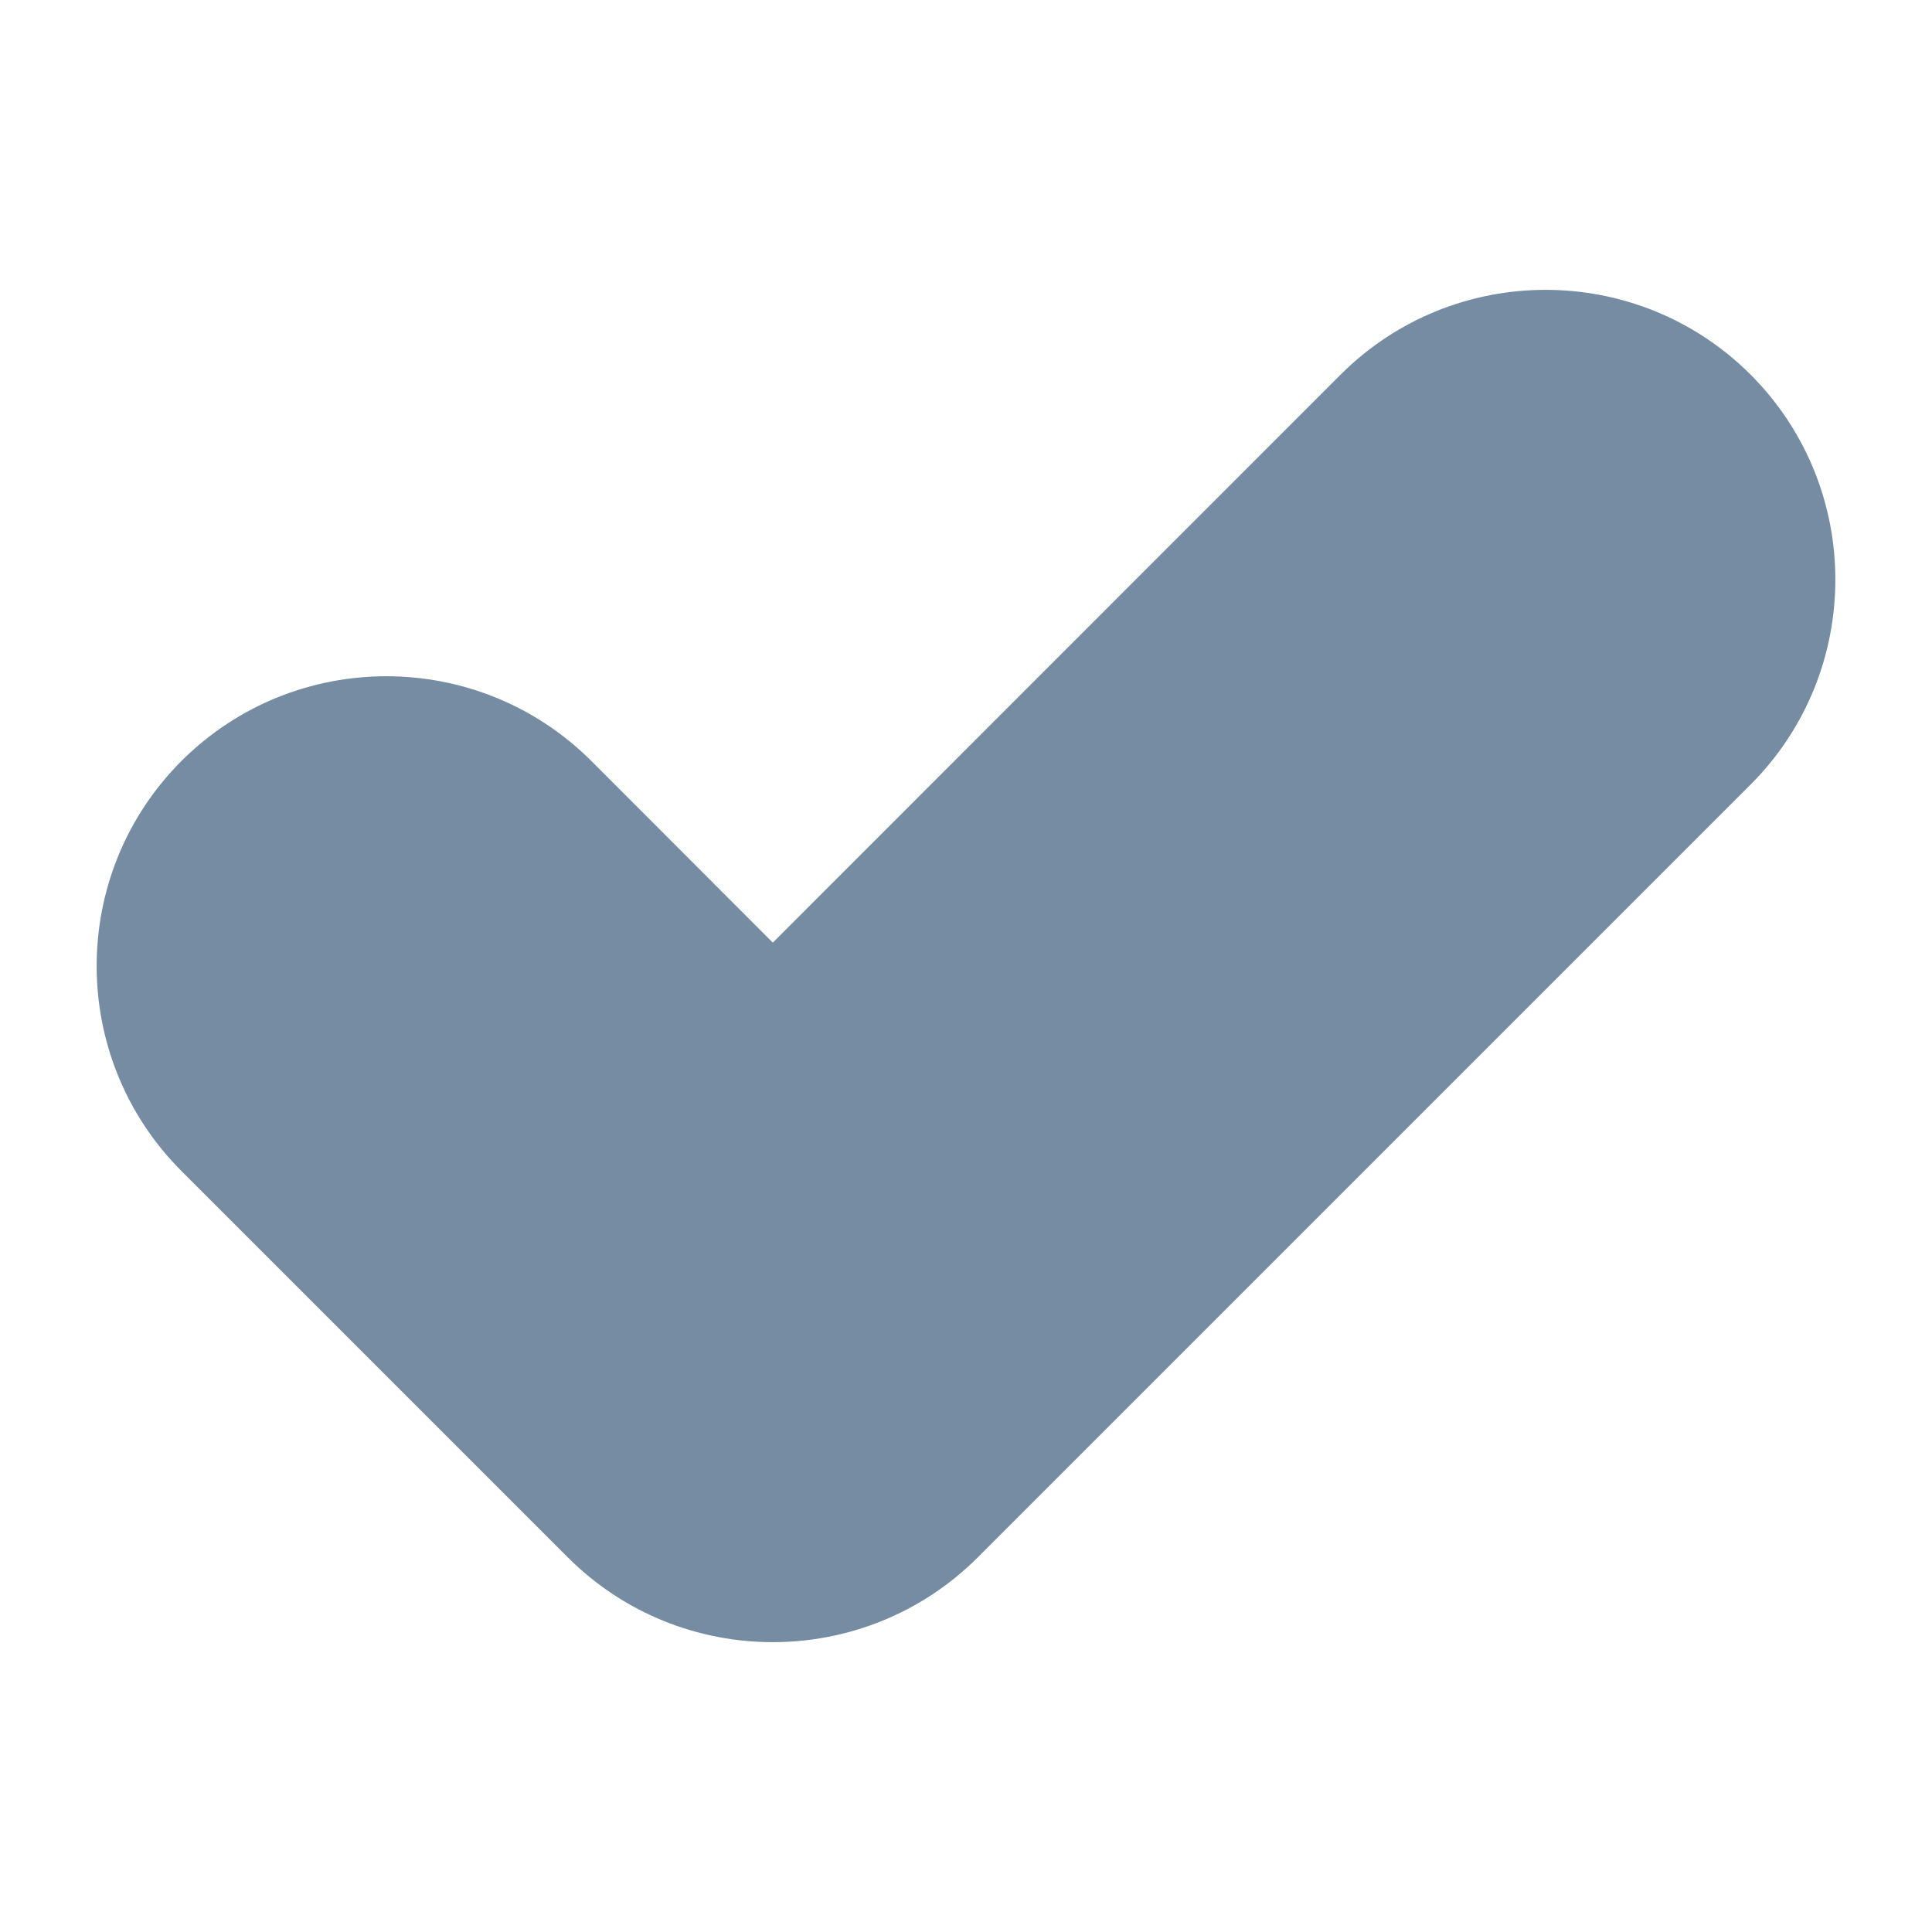
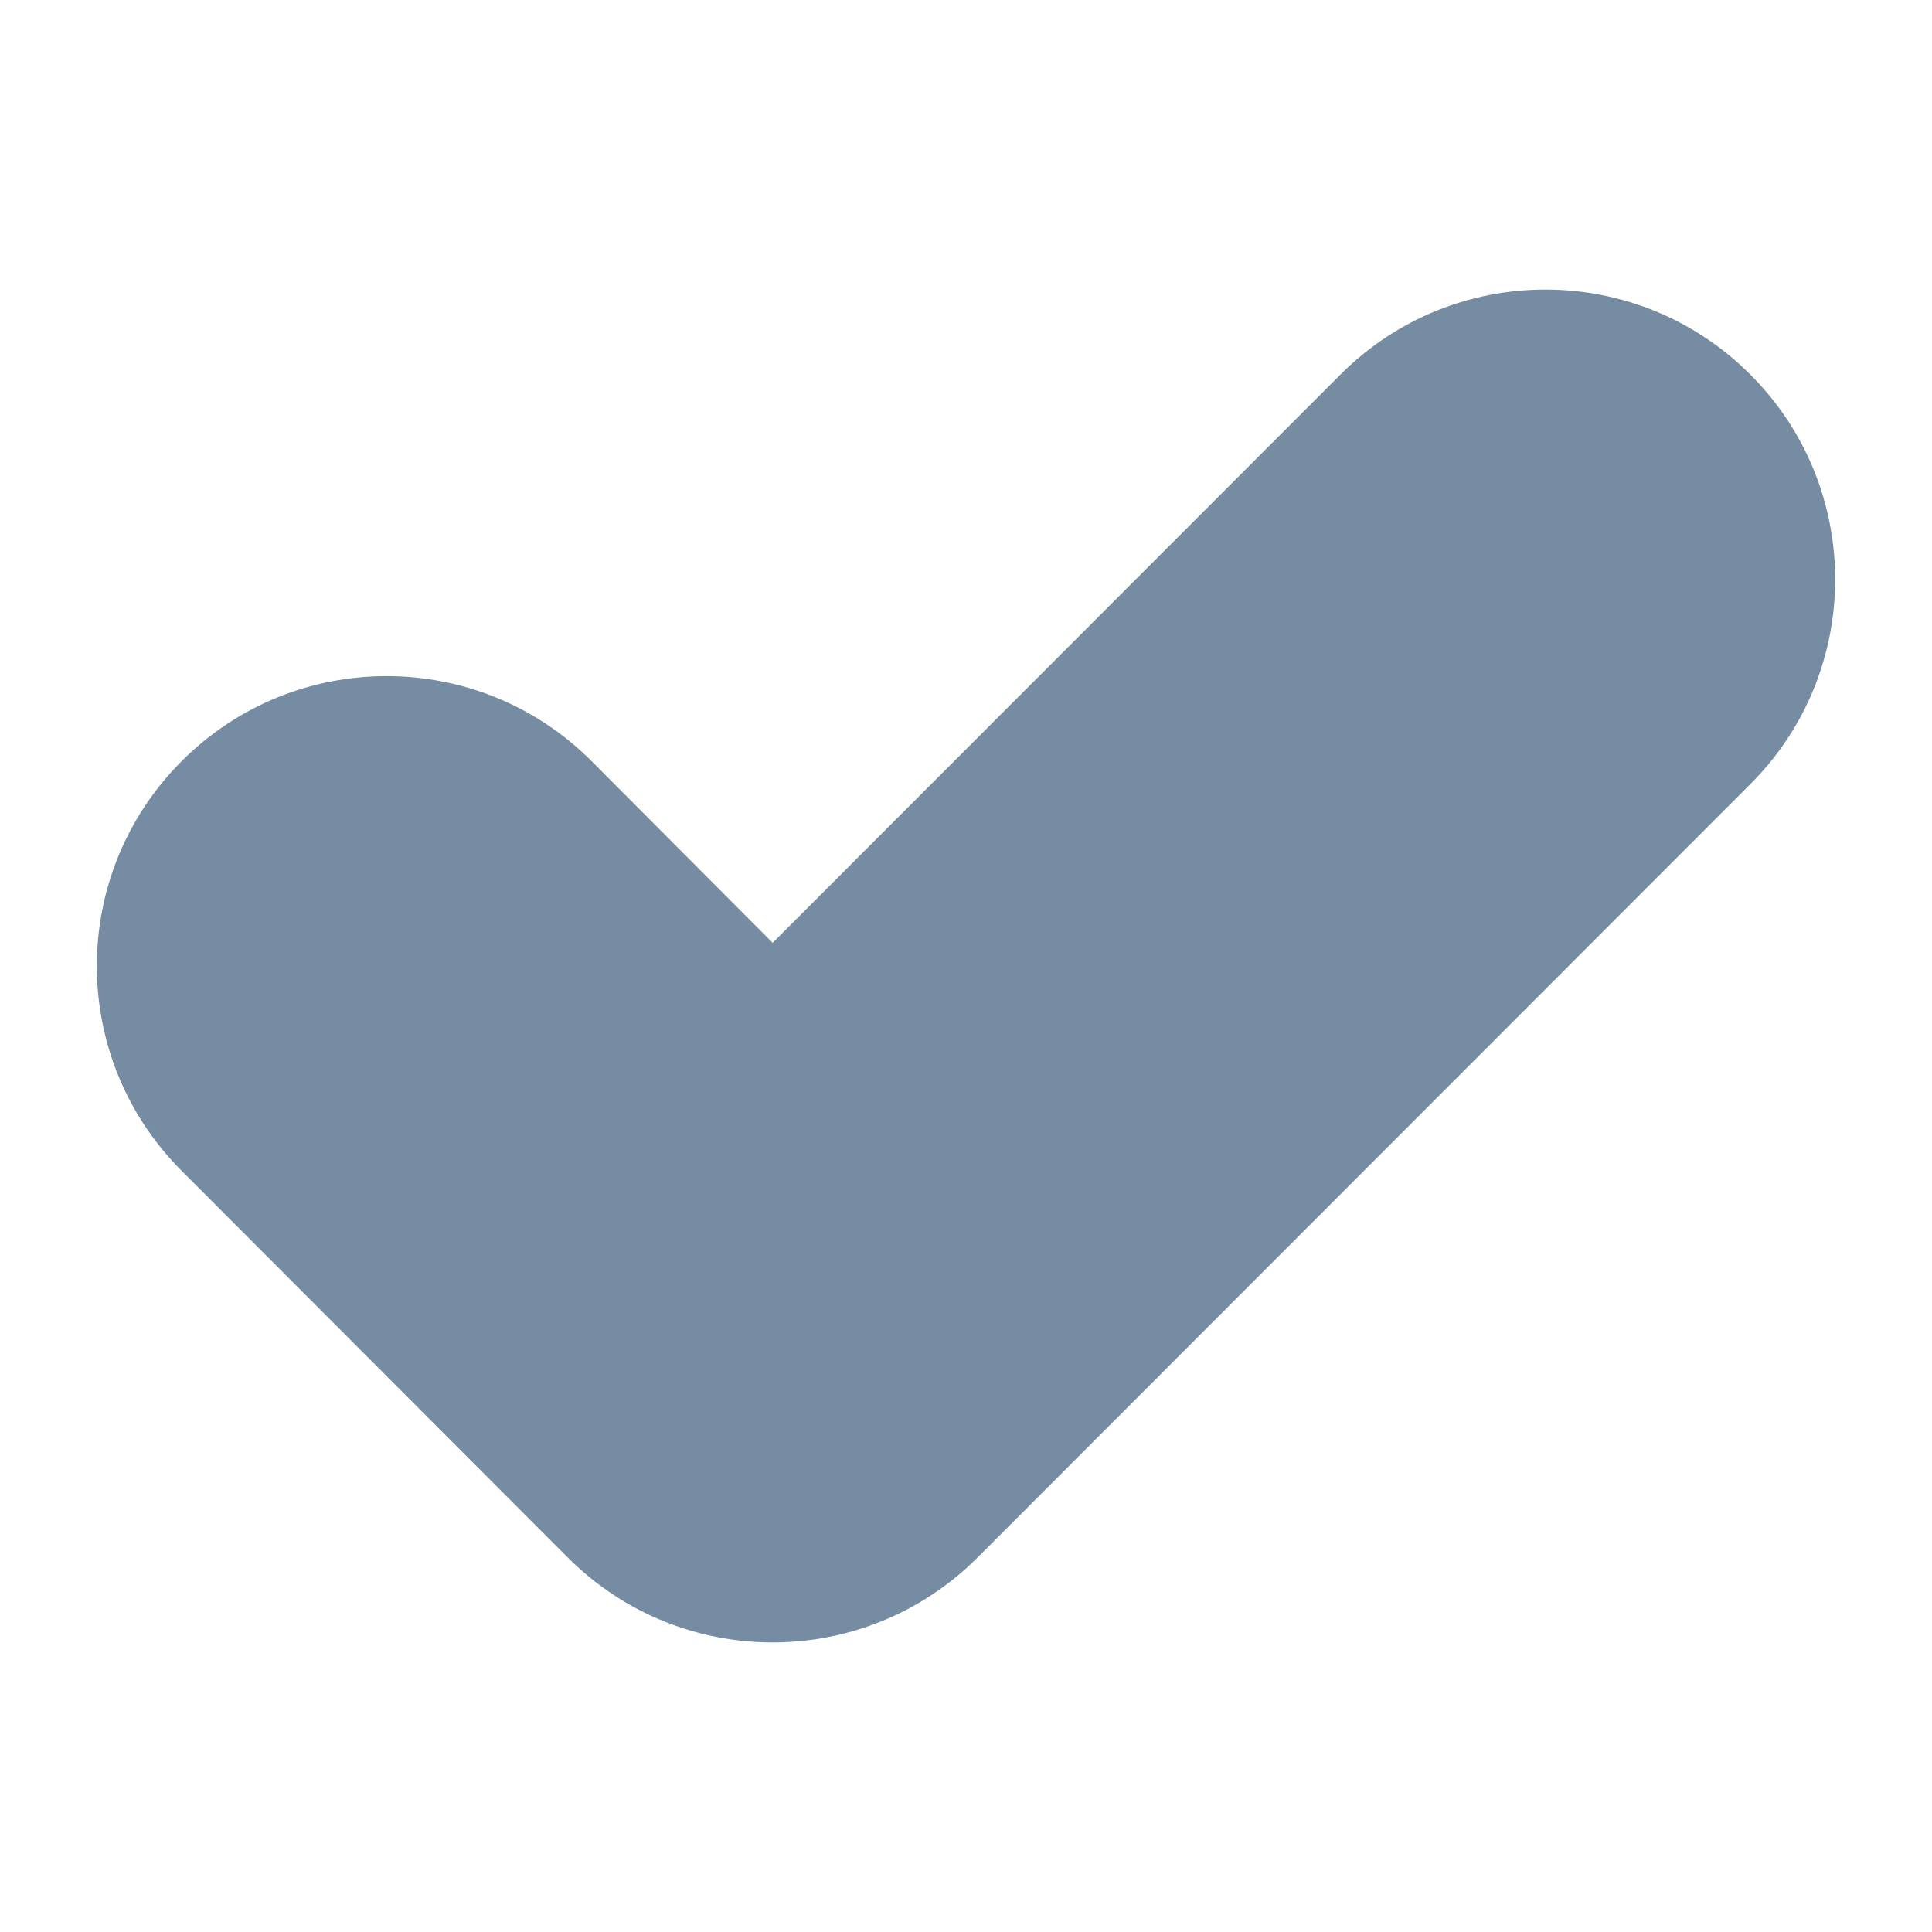
- <svg xmlns="http://www.w3.org/2000/svg" width="64px" height="64px" viewBox="0 -1 10 10" id="meteor-icon-kit__solid-checkmark-xxs" fill="none">
-   <g id="SVGRepo_bgCarrier" stroke-width="0" />
-   <g id="SVGRepo_tracerCarrier" stroke-linecap="round" stroke-linejoin="round" stroke="#CCCCCC" stroke-width="0.08" />
-   <g id="SVGRepo_iconCarrier">
-     <path fill-rule="evenodd" clip-rule="evenodd" d="M3.061 2.939C2.475 2.354 1.525 2.354 0.939 2.939C0.354 3.525 0.354 4.475 0.939 5.061L2.939 7.061C3.525 7.646 4.475 7.646 5.061 7.061L9.061 3.061C9.646 2.475 9.646 1.525 9.061 0.939C8.475 0.354 7.525 0.354 6.939 0.939L4 3.879L3.061 2.939z" fill="#758CA3" />
+ <svg xmlns="http://www.w3.org/2000/svg" width="13px" height="13px" viewBox="0 0 13 13" version="1.1">
+   <g id="surface1">
+     <path style=" stroke:none;fill-rule:evenodd;fill:rgb(45.882%,54.902%,63.922%);fill-opacity:1;" d="M 3.98 5.121 C 3.219 4.359 1.984 4.359 1.223 5.121 C 0.461 5.883 0.461 7.117 1.223 7.879 L 3.82 10.48 C 4.582 11.242 5.816 11.242 6.578 10.48 L 11.777 5.277 C 12.539 4.516 12.539 3.281 11.777 2.52 C 11.016 1.758 9.781 1.758 9.02 2.52 L 5.199 6.344 Z M 3.98 5.121 " />
  </g>
</svg>
